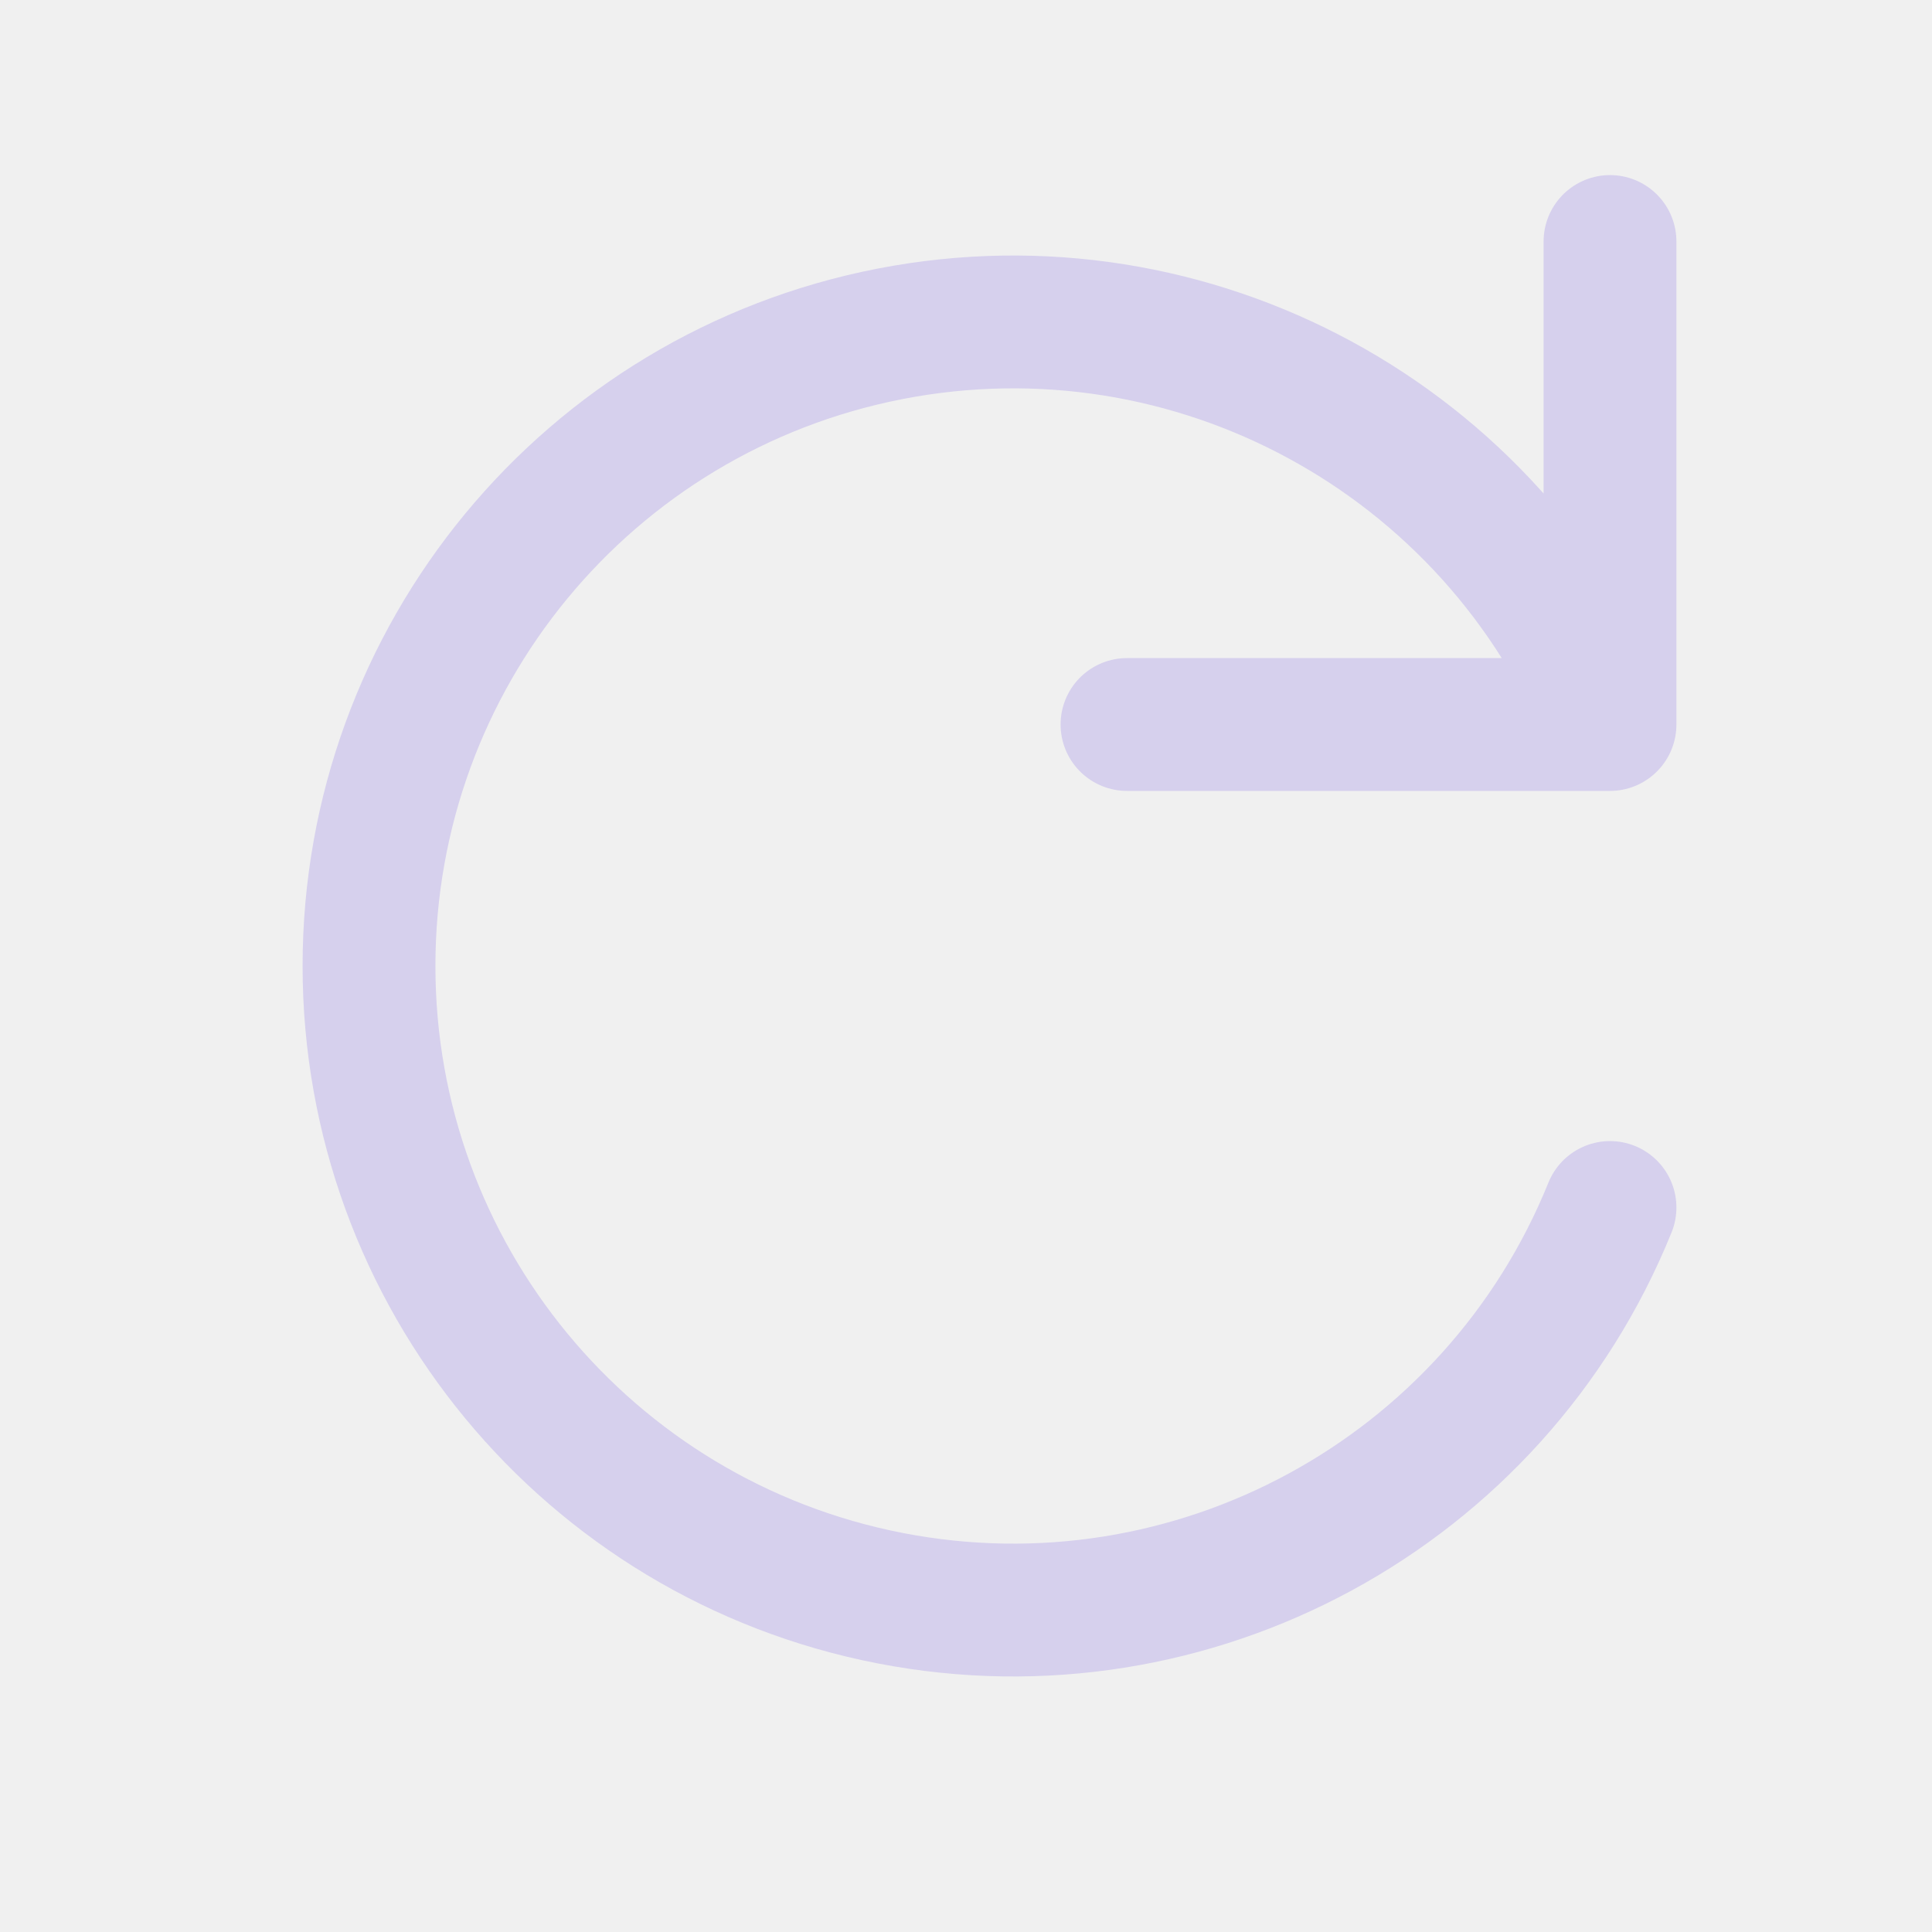
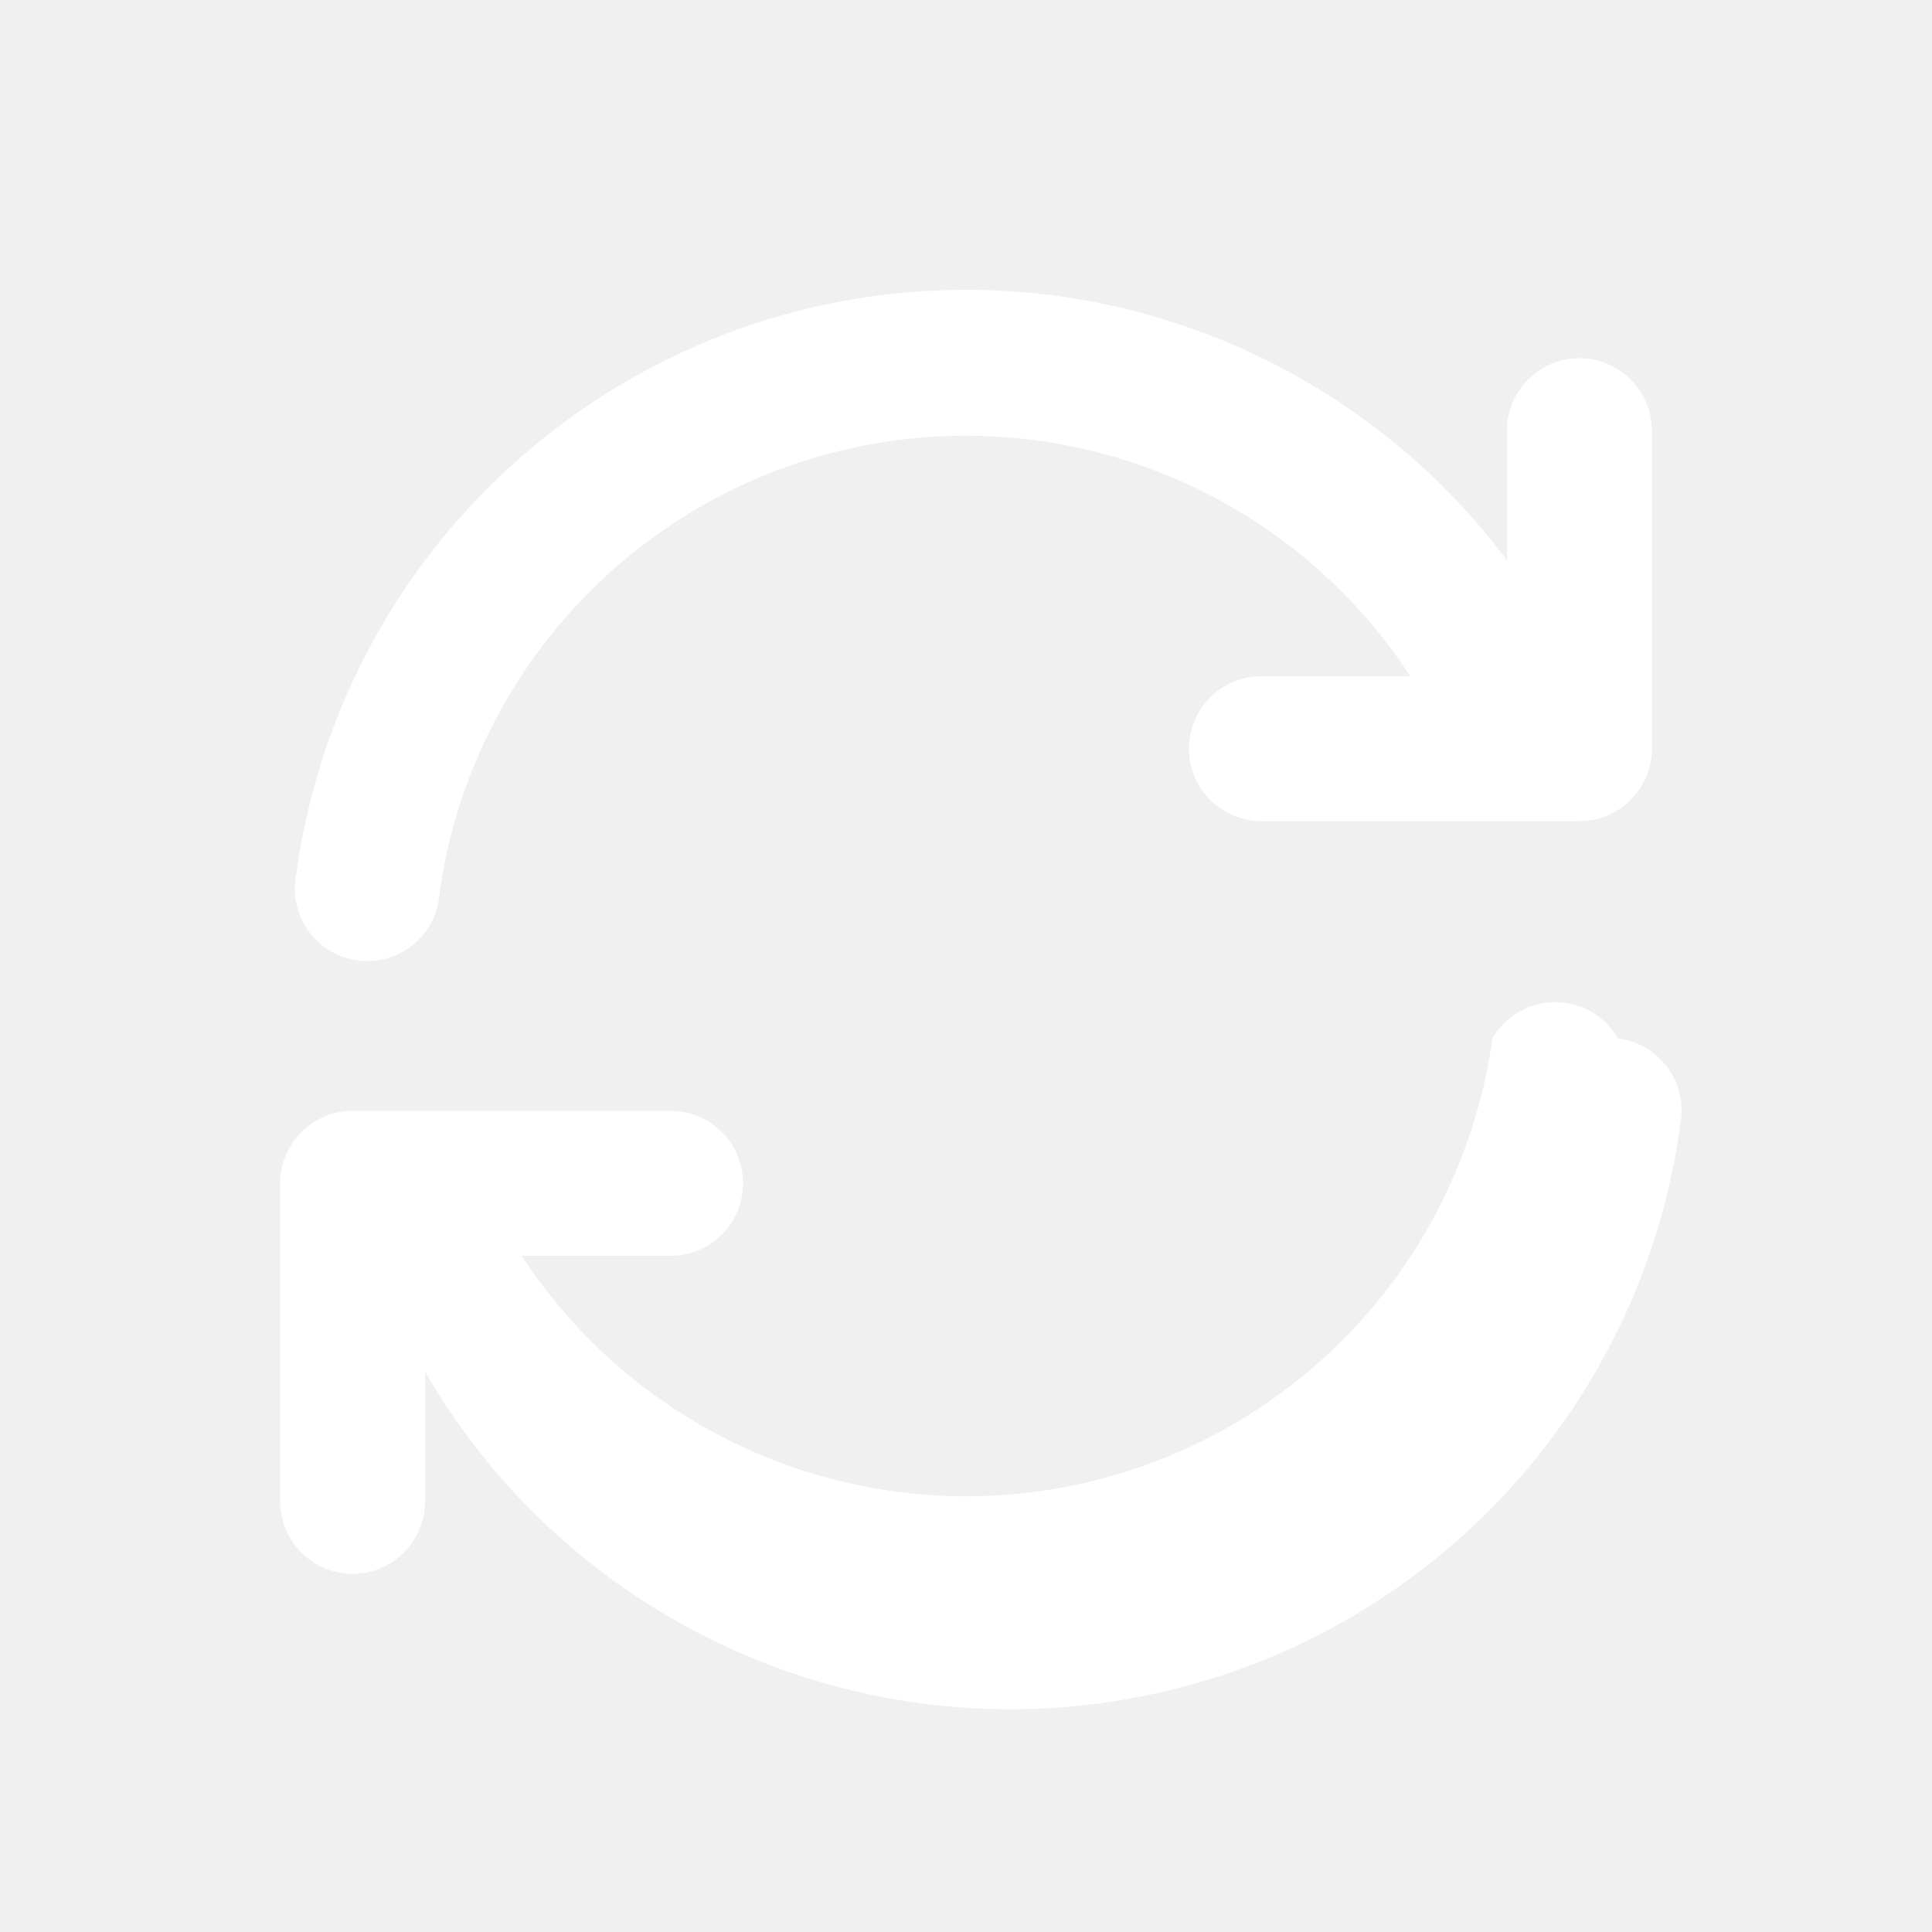
- <svg xmlns="http://www.w3.org/2000/svg" width="24" height="24" viewBox="0 0 24 24" fill="none" stroke="#D6D0ED" stroke-width="1.65" stroke-linecap="round" stroke-linejoin="round">
-   <path d="M20 9A8 8 0 1 0 20 15M20 3v6h-6" />
+ <svg xmlns="http://www.w3.org/2000/svg" width="24" height="24" viewBox="0 0 24 24" fill="none">
+   <g fill="#FFFFFF" fill-rule="evenodd" clip-rule="evenodd">
+     <path d="M12 3.6a8.4 8.4 0 0 1 6.72 3.36V5.35a.9.9 0 1 1 1.8 0v3.95a.9.9 0 0 1-.9.9h-3.95a.9.9 0 1 1 0-1.8h1.85A6.6 6.6 0 0 0 5.46 11.1a.9.9 0 1 1-1.78-.24A8.4 8.4 0 0 1 12 3.6Zm8.1 9.3a.9.9 0 0 1 .78 1.02A8.4 8.4 0 0 1 5.28 17.04v1.61a.9.9 0 1 1-1.8 0V14.7a.9.9 0 0 1 .9-.9h3.95a.9.9 0 1 1 0 1.8H6.48a6.6 6.6 0 0 0 12.06-2.7.9.9 0 0 1 1.56 0Z" />
+   </g>
</svg>
